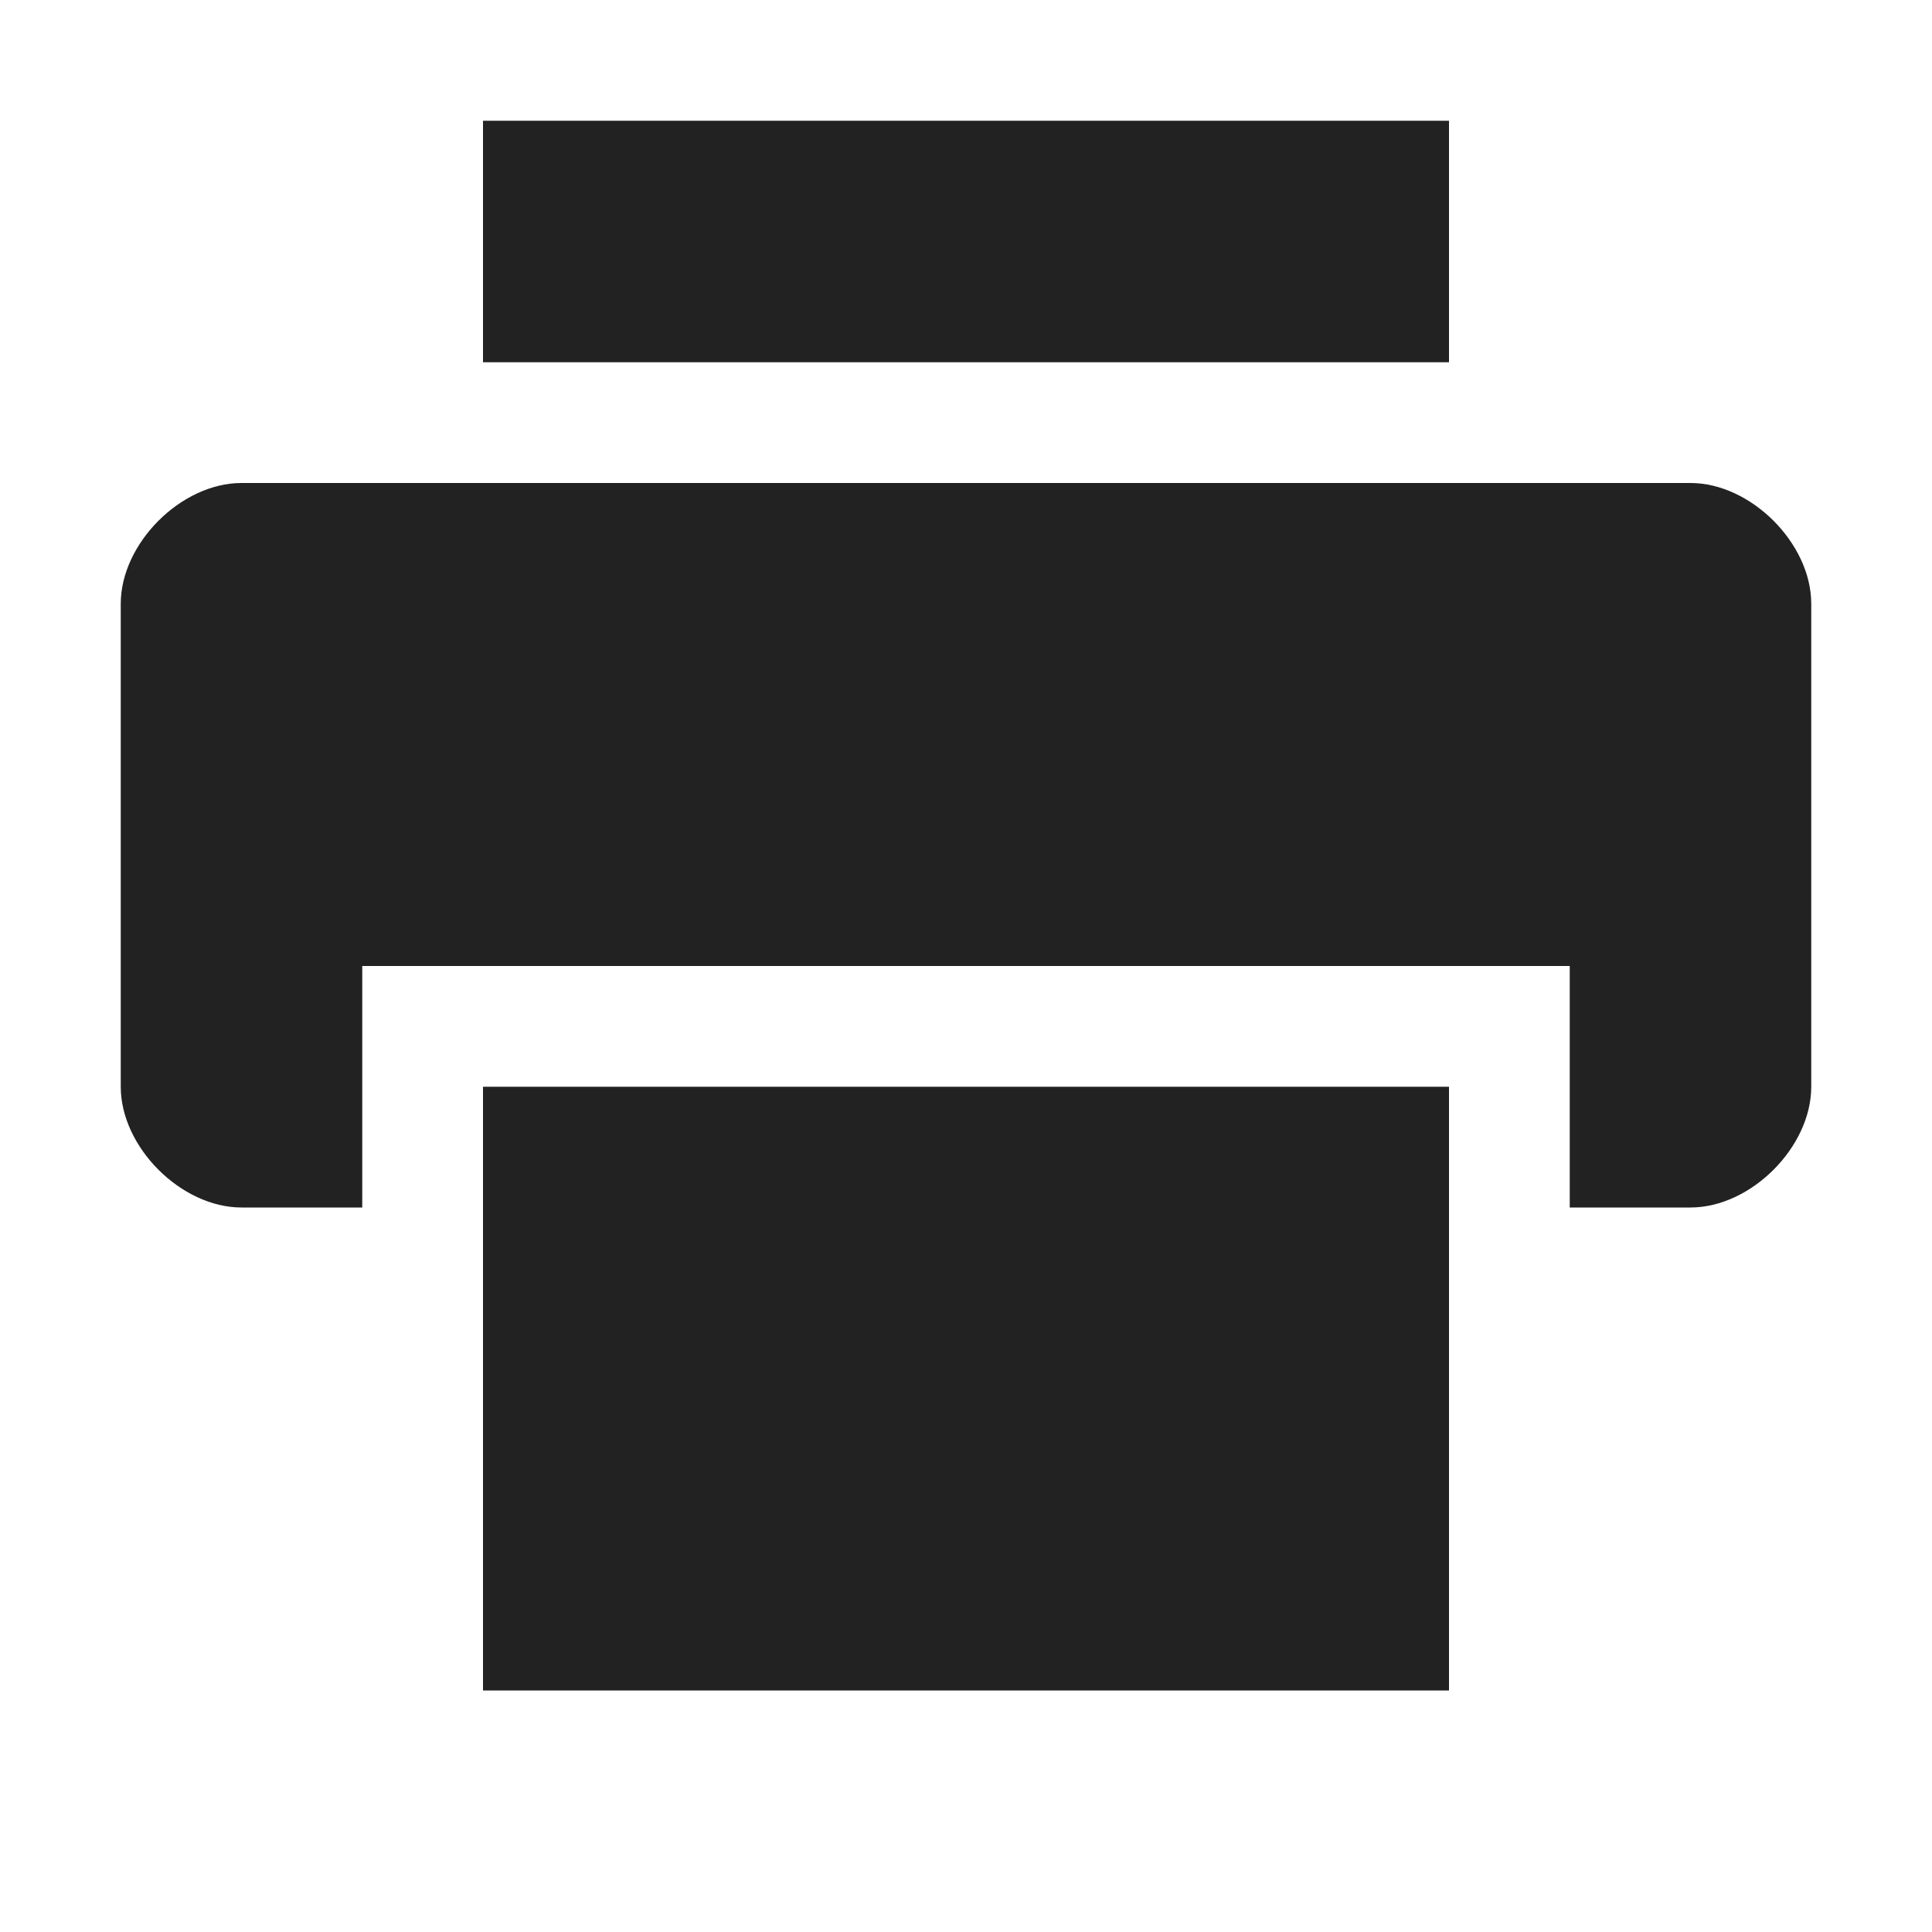
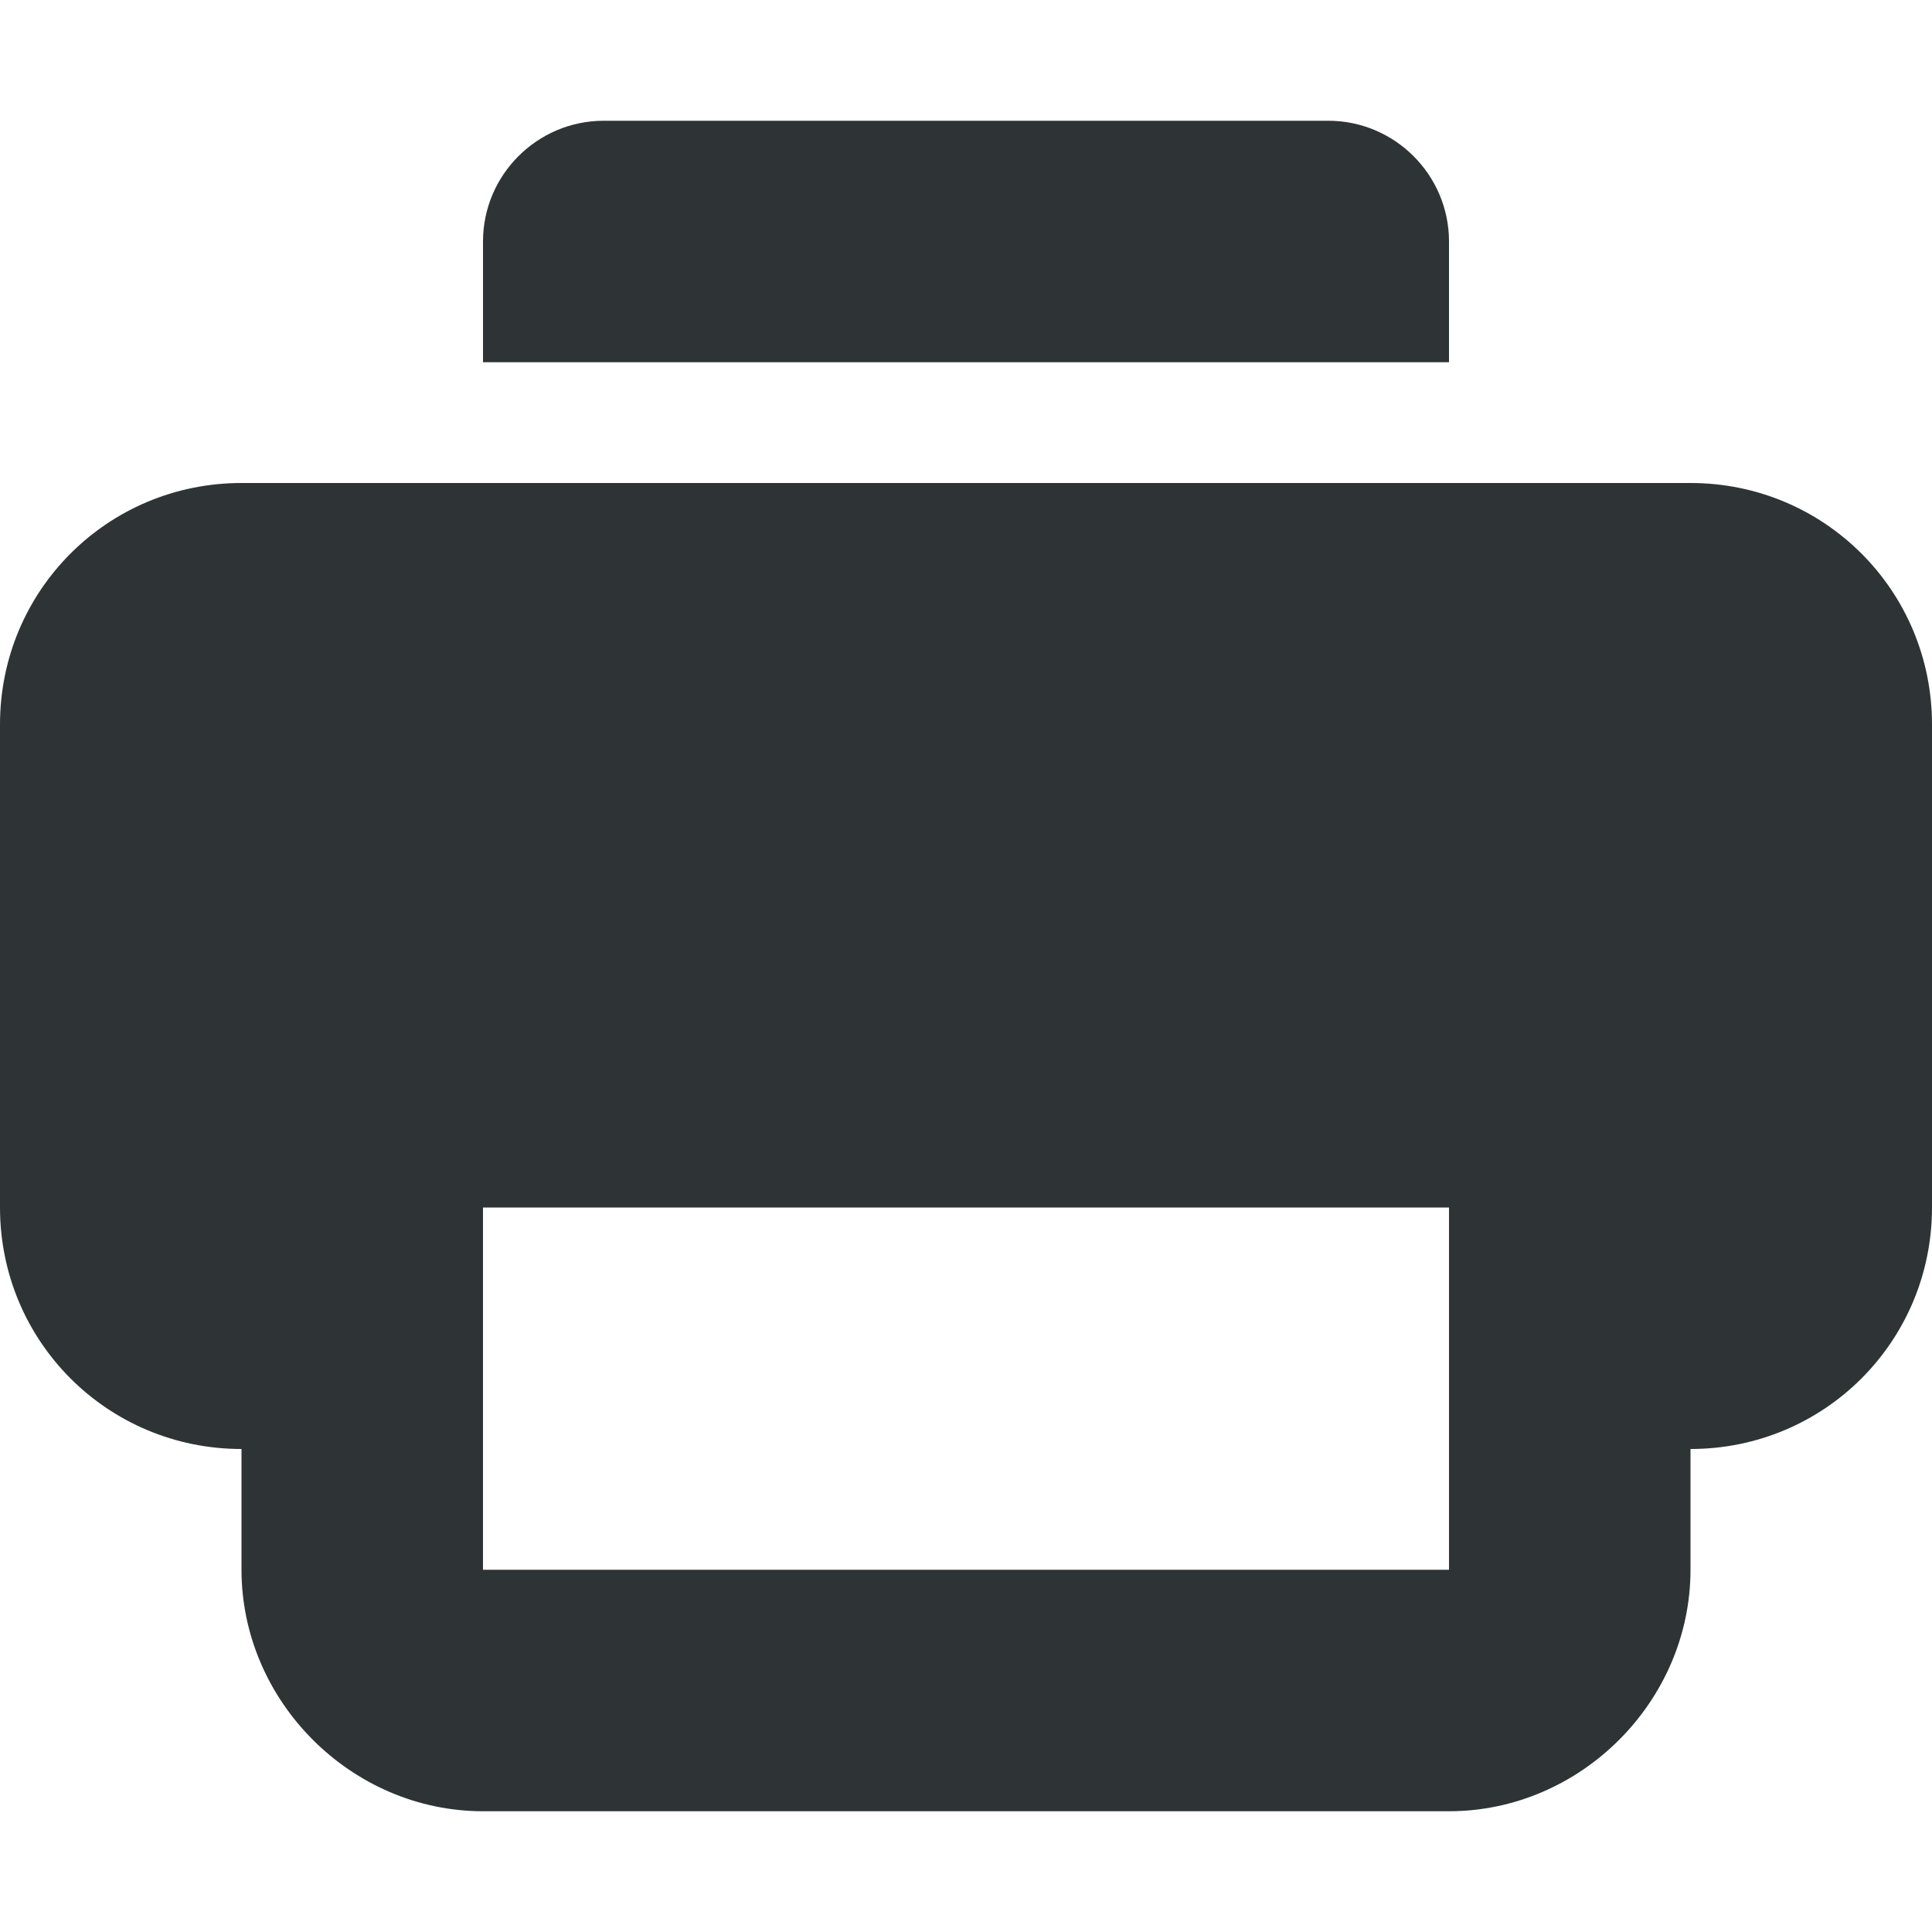
<svg xmlns="http://www.w3.org/2000/svg" height="16px" viewBox="0 0 16 16" width="16px">
-   <g fill="#222222">
-     <path d="m 2 4 c -0.5 0 -1 0.5 -1 1 v 4 c 0 0.5 0.5 1 1 1 h 1 v -2 h 10 v 2 h 1 c 0.5 0 1 -0.5 1 -1 v -4 c 0 -0.5 -0.5 -1 -1 -1 z m 0 0" />
-     <path d="m 4 1 v 2 h 8 v -2 z m 0 0" />
-     <path d="m 4 9 v 5 h 8 v -5 z m 0 0" />
+   <g fill="#2e3436">
+     <path d="m 4 2 v 1 h 8 v -1 c 0 -0.551 -0.449 -1 -1 -1 h -6 c -0.551 0 -1 0.449 -1 1 z m 0 0" />
+     <path d="m 4 8 c -1.09 0 -2 0.91 -2 2 v 3 c 0 1.09 0.91 2 2 2 h 8 c 1.09 0 2 -0.91 2 -2 v -3 c 0 -1.09 -0.91 -2 -2 -2 z m 0 2 h 8 v 3 h -8 z m 0 0" />
+     <path d="m 2 4 c -1.109 0 -2 0.891 -2 2 v 4 c 0 1.109 0.891 2 2 2 h 1 v -2 c 0 -0.555 0.445 -1 1 -1 h 8 c 0.555 0 1 0.445 1 1 v 2 h 1 c 1.109 0 2 -0.891 2 -2 v -4 c 0 -1.109 -0.891 -2 -2 -2 z m 0 0" />
  </g>
</svg>
